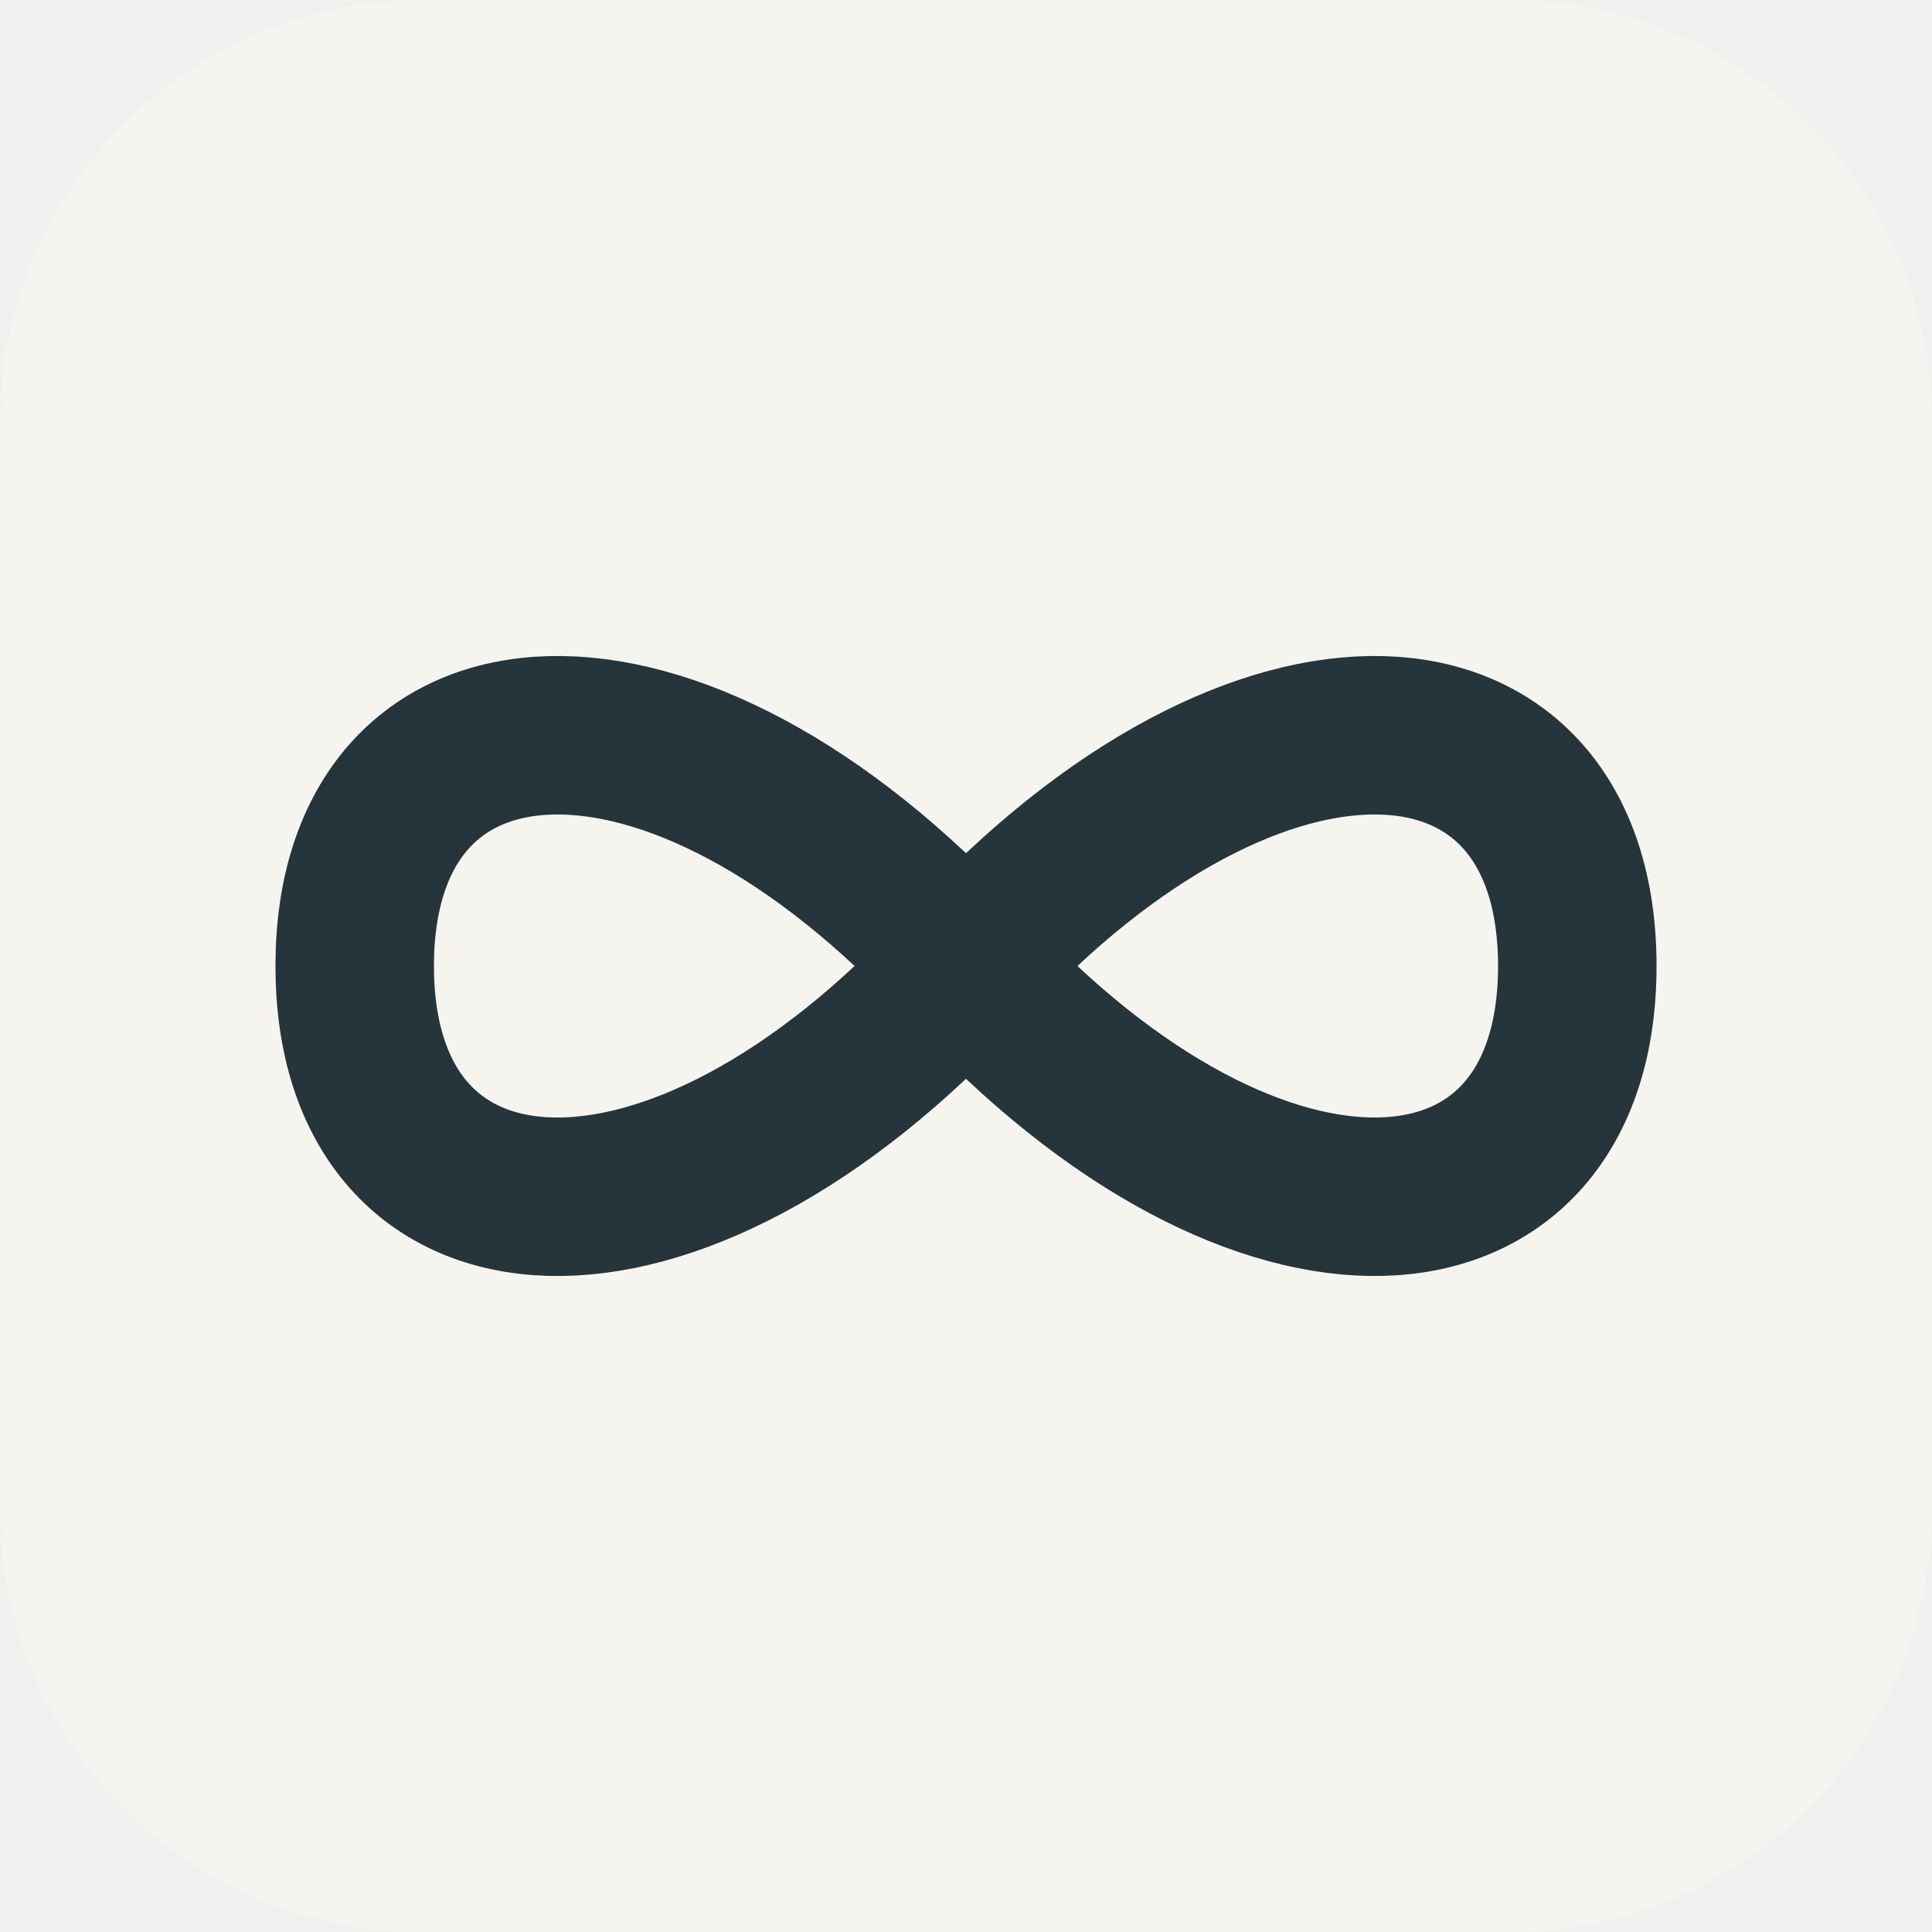
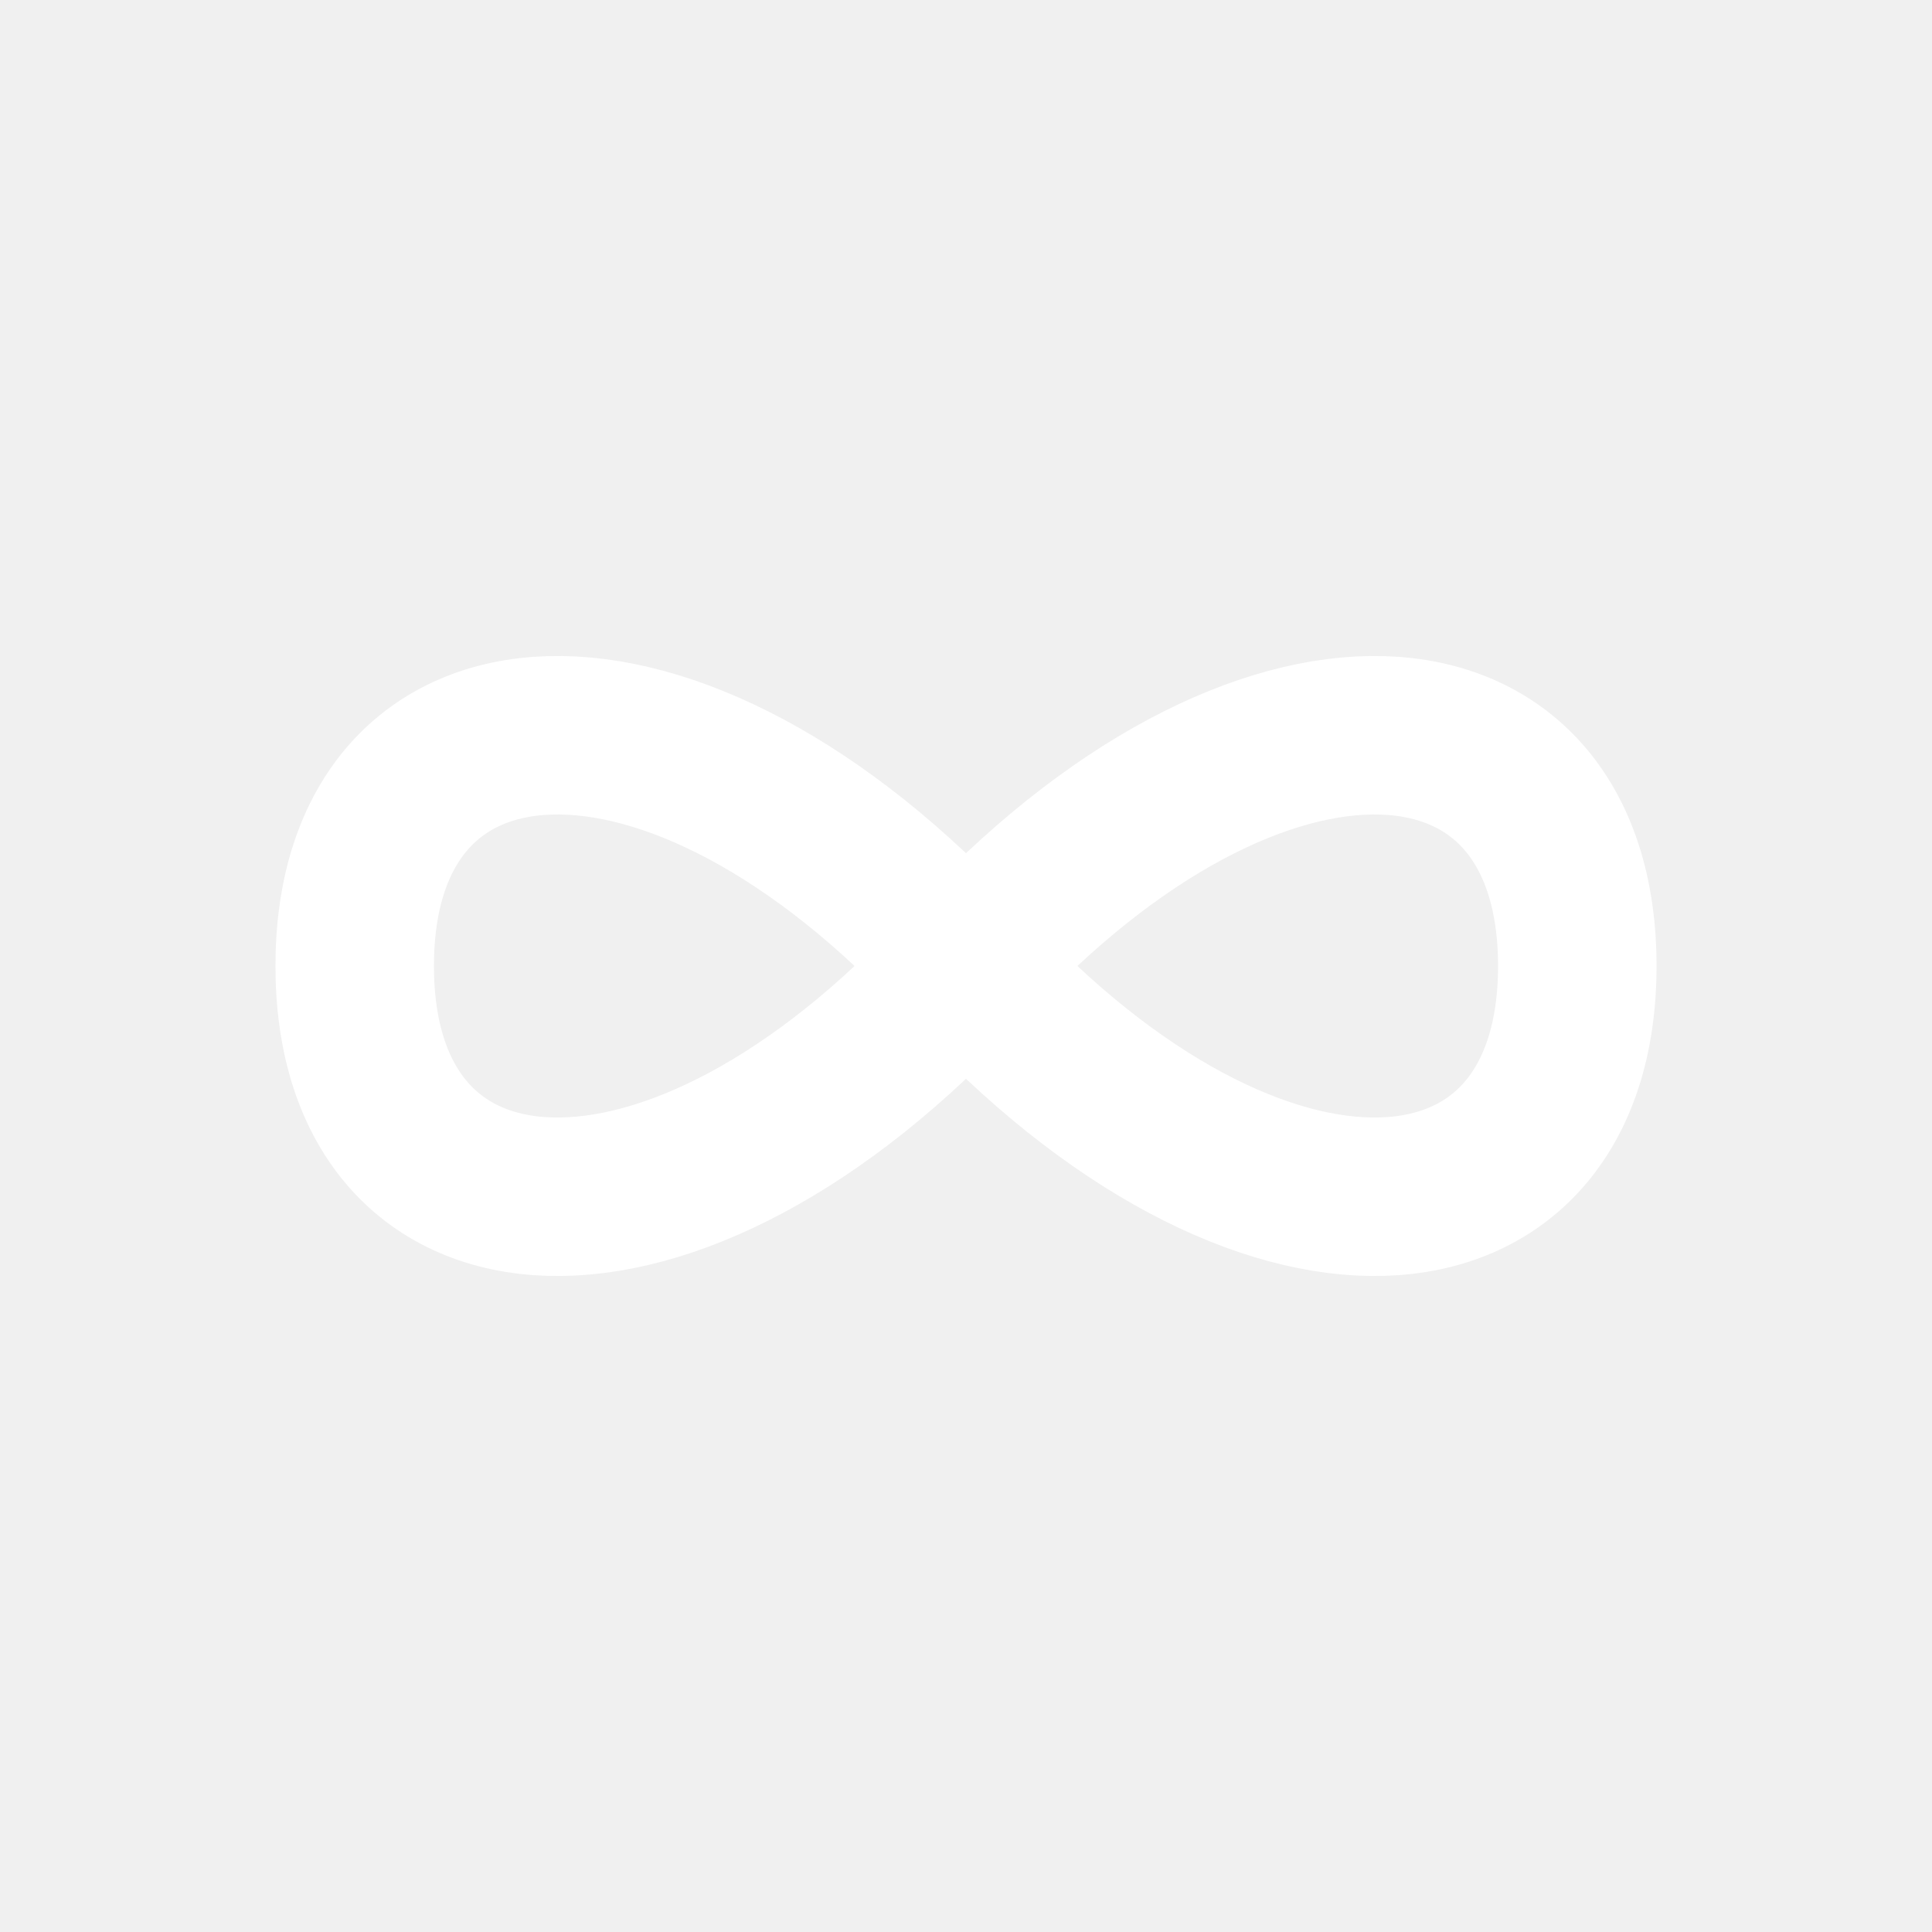
- <svg xmlns="http://www.w3.org/2000/svg" viewBox="0 0 1024 1024" role="img" aria-label="ASR Pro logo">
-   <rect width="1024" height="1024" rx="224" fill="#f6f4ef" />
-   <path d="M 188 512        C 188 356 356 342 512 512        C 668 682 836 668 836 512        C 836 356 668 342 512 512        C 356 682 188 668 188 512" fill="none" stroke="#26343b" stroke-width="84" stroke-linecap="round" stroke-linejoin="round" />
+ <svg xmlns="http://www.w3.org/2000/svg" viewBox="0 0 1024 1024" role="img" aria-label="ASR Pro favicon dark mode">
+   <path d="M 188 512        C 188 356 356 342 512 512        C 668 682 836 668 836 512        C 836 356 668 342 512 512        C 356 682 188 668 188 512" fill="none" stroke="#ffffff" stroke-width="84" stroke-linecap="round" stroke-linejoin="round" />
</svg>
